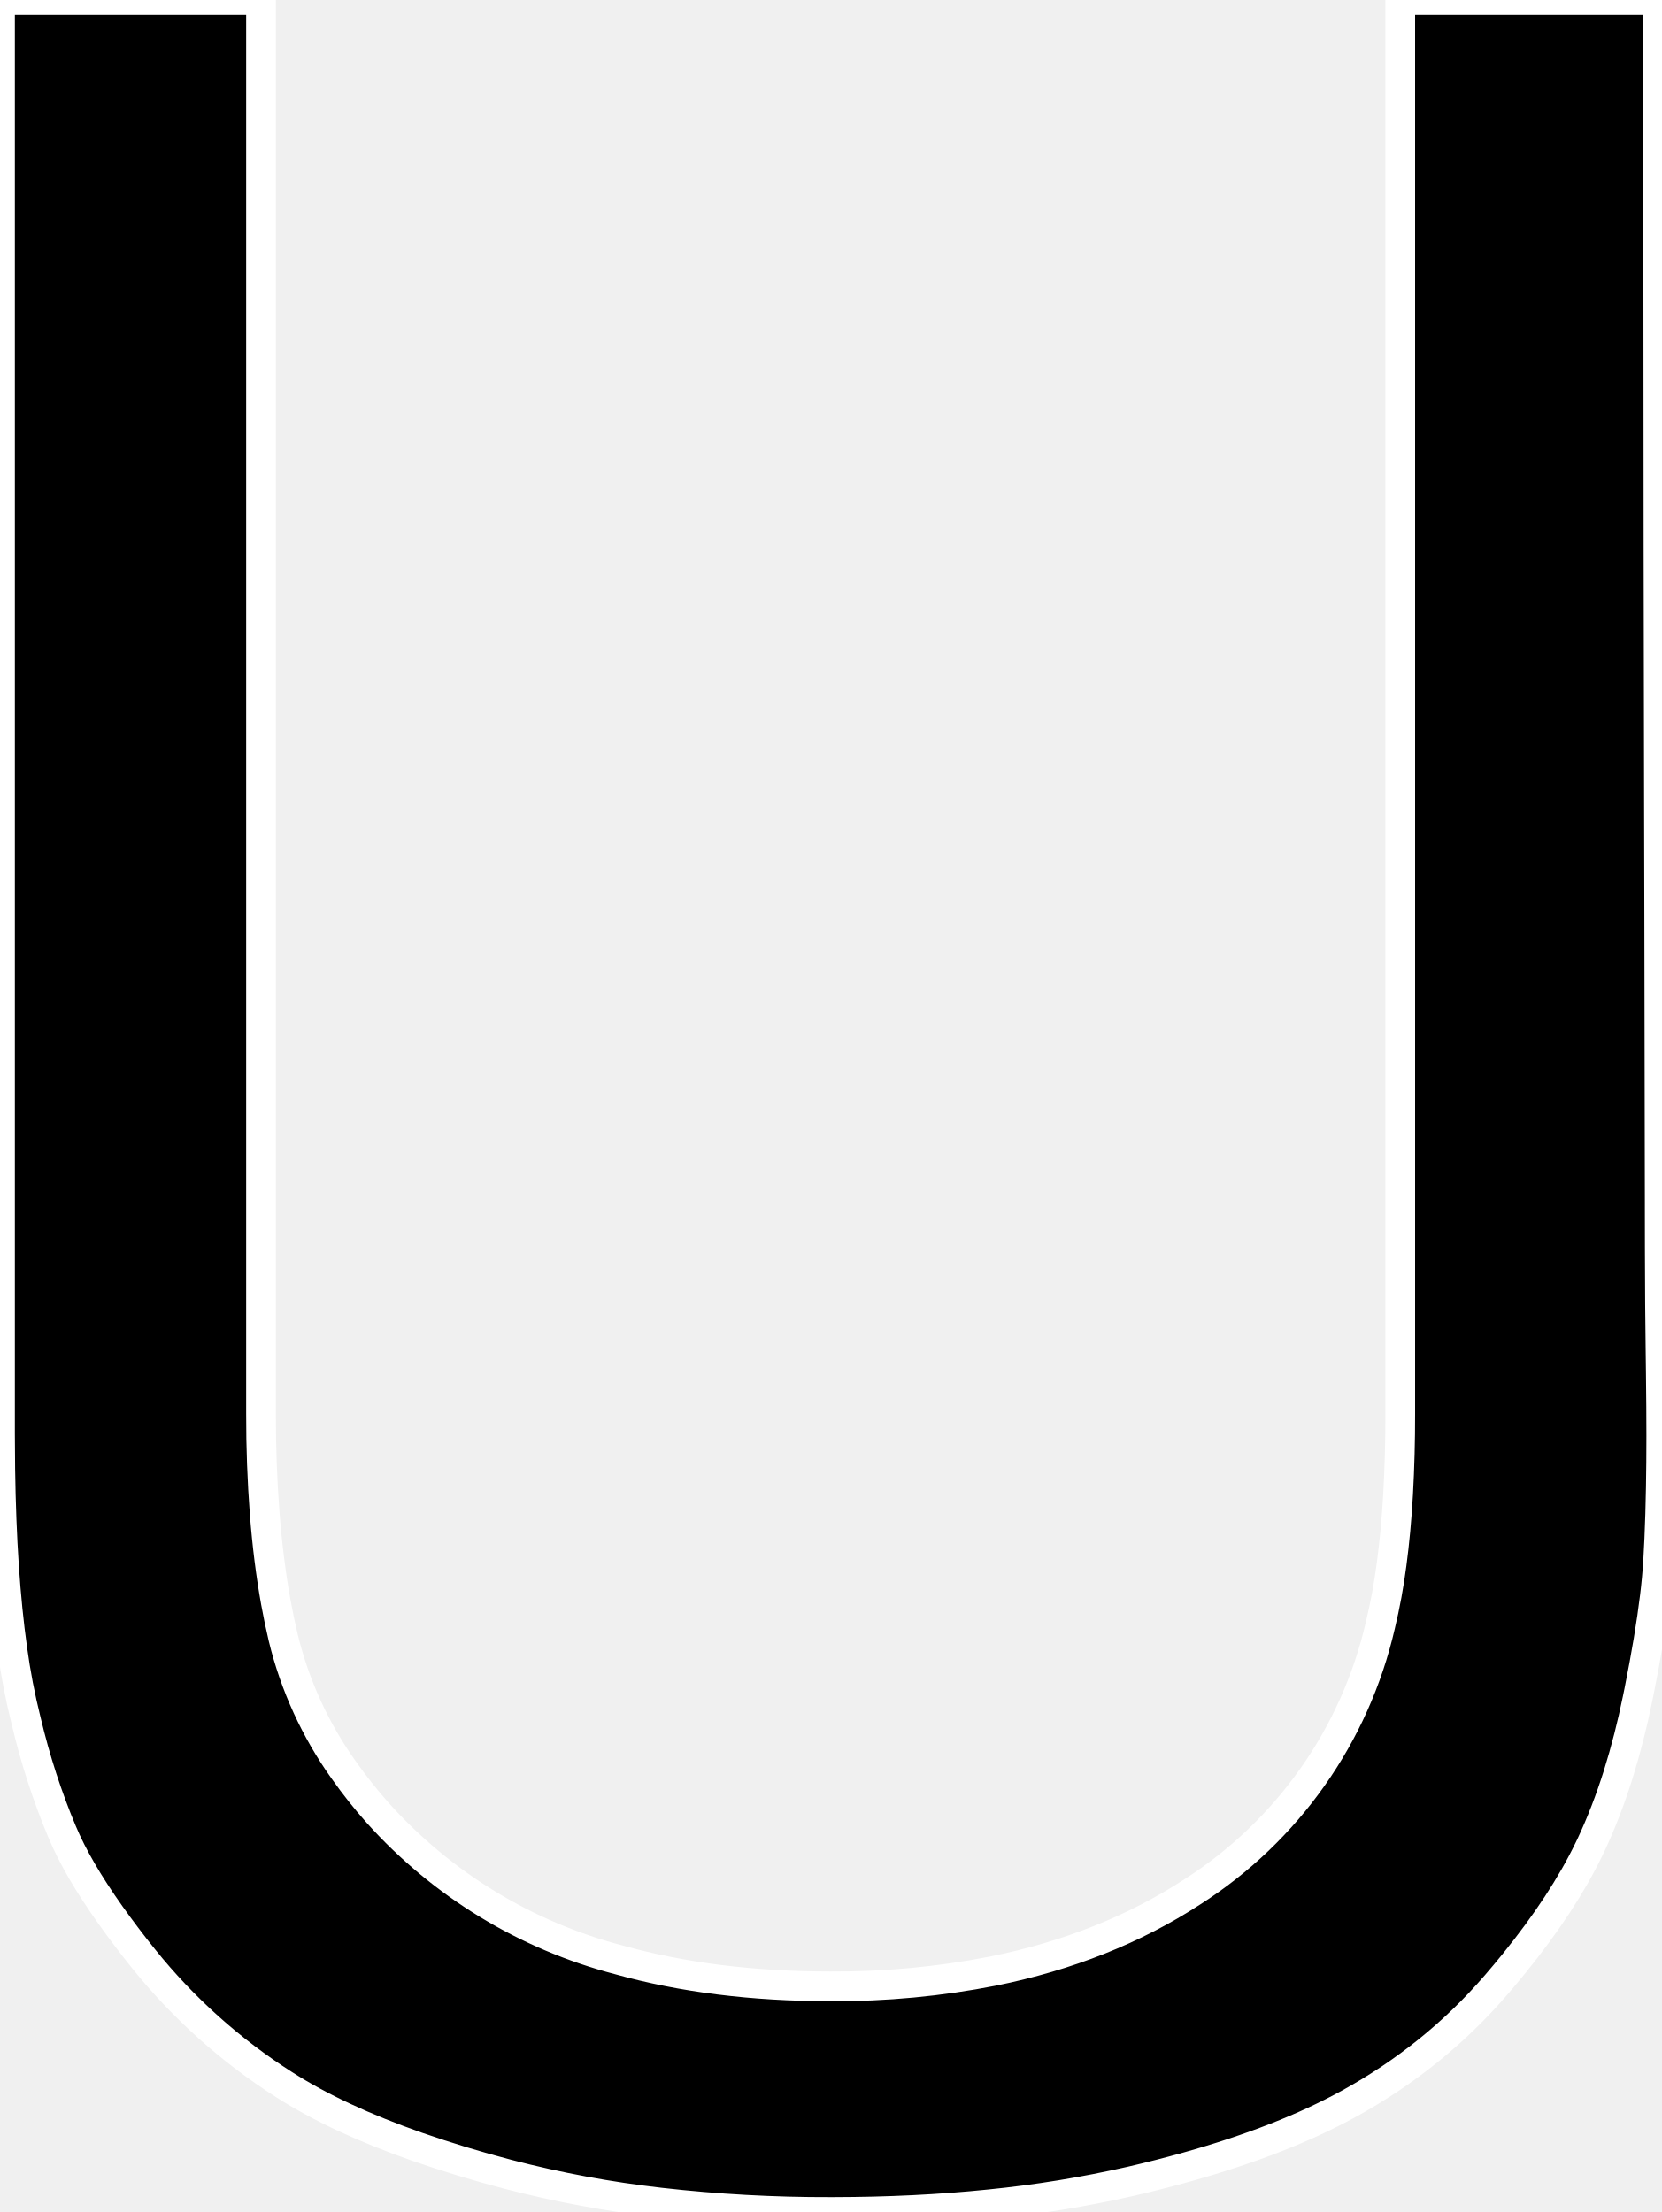
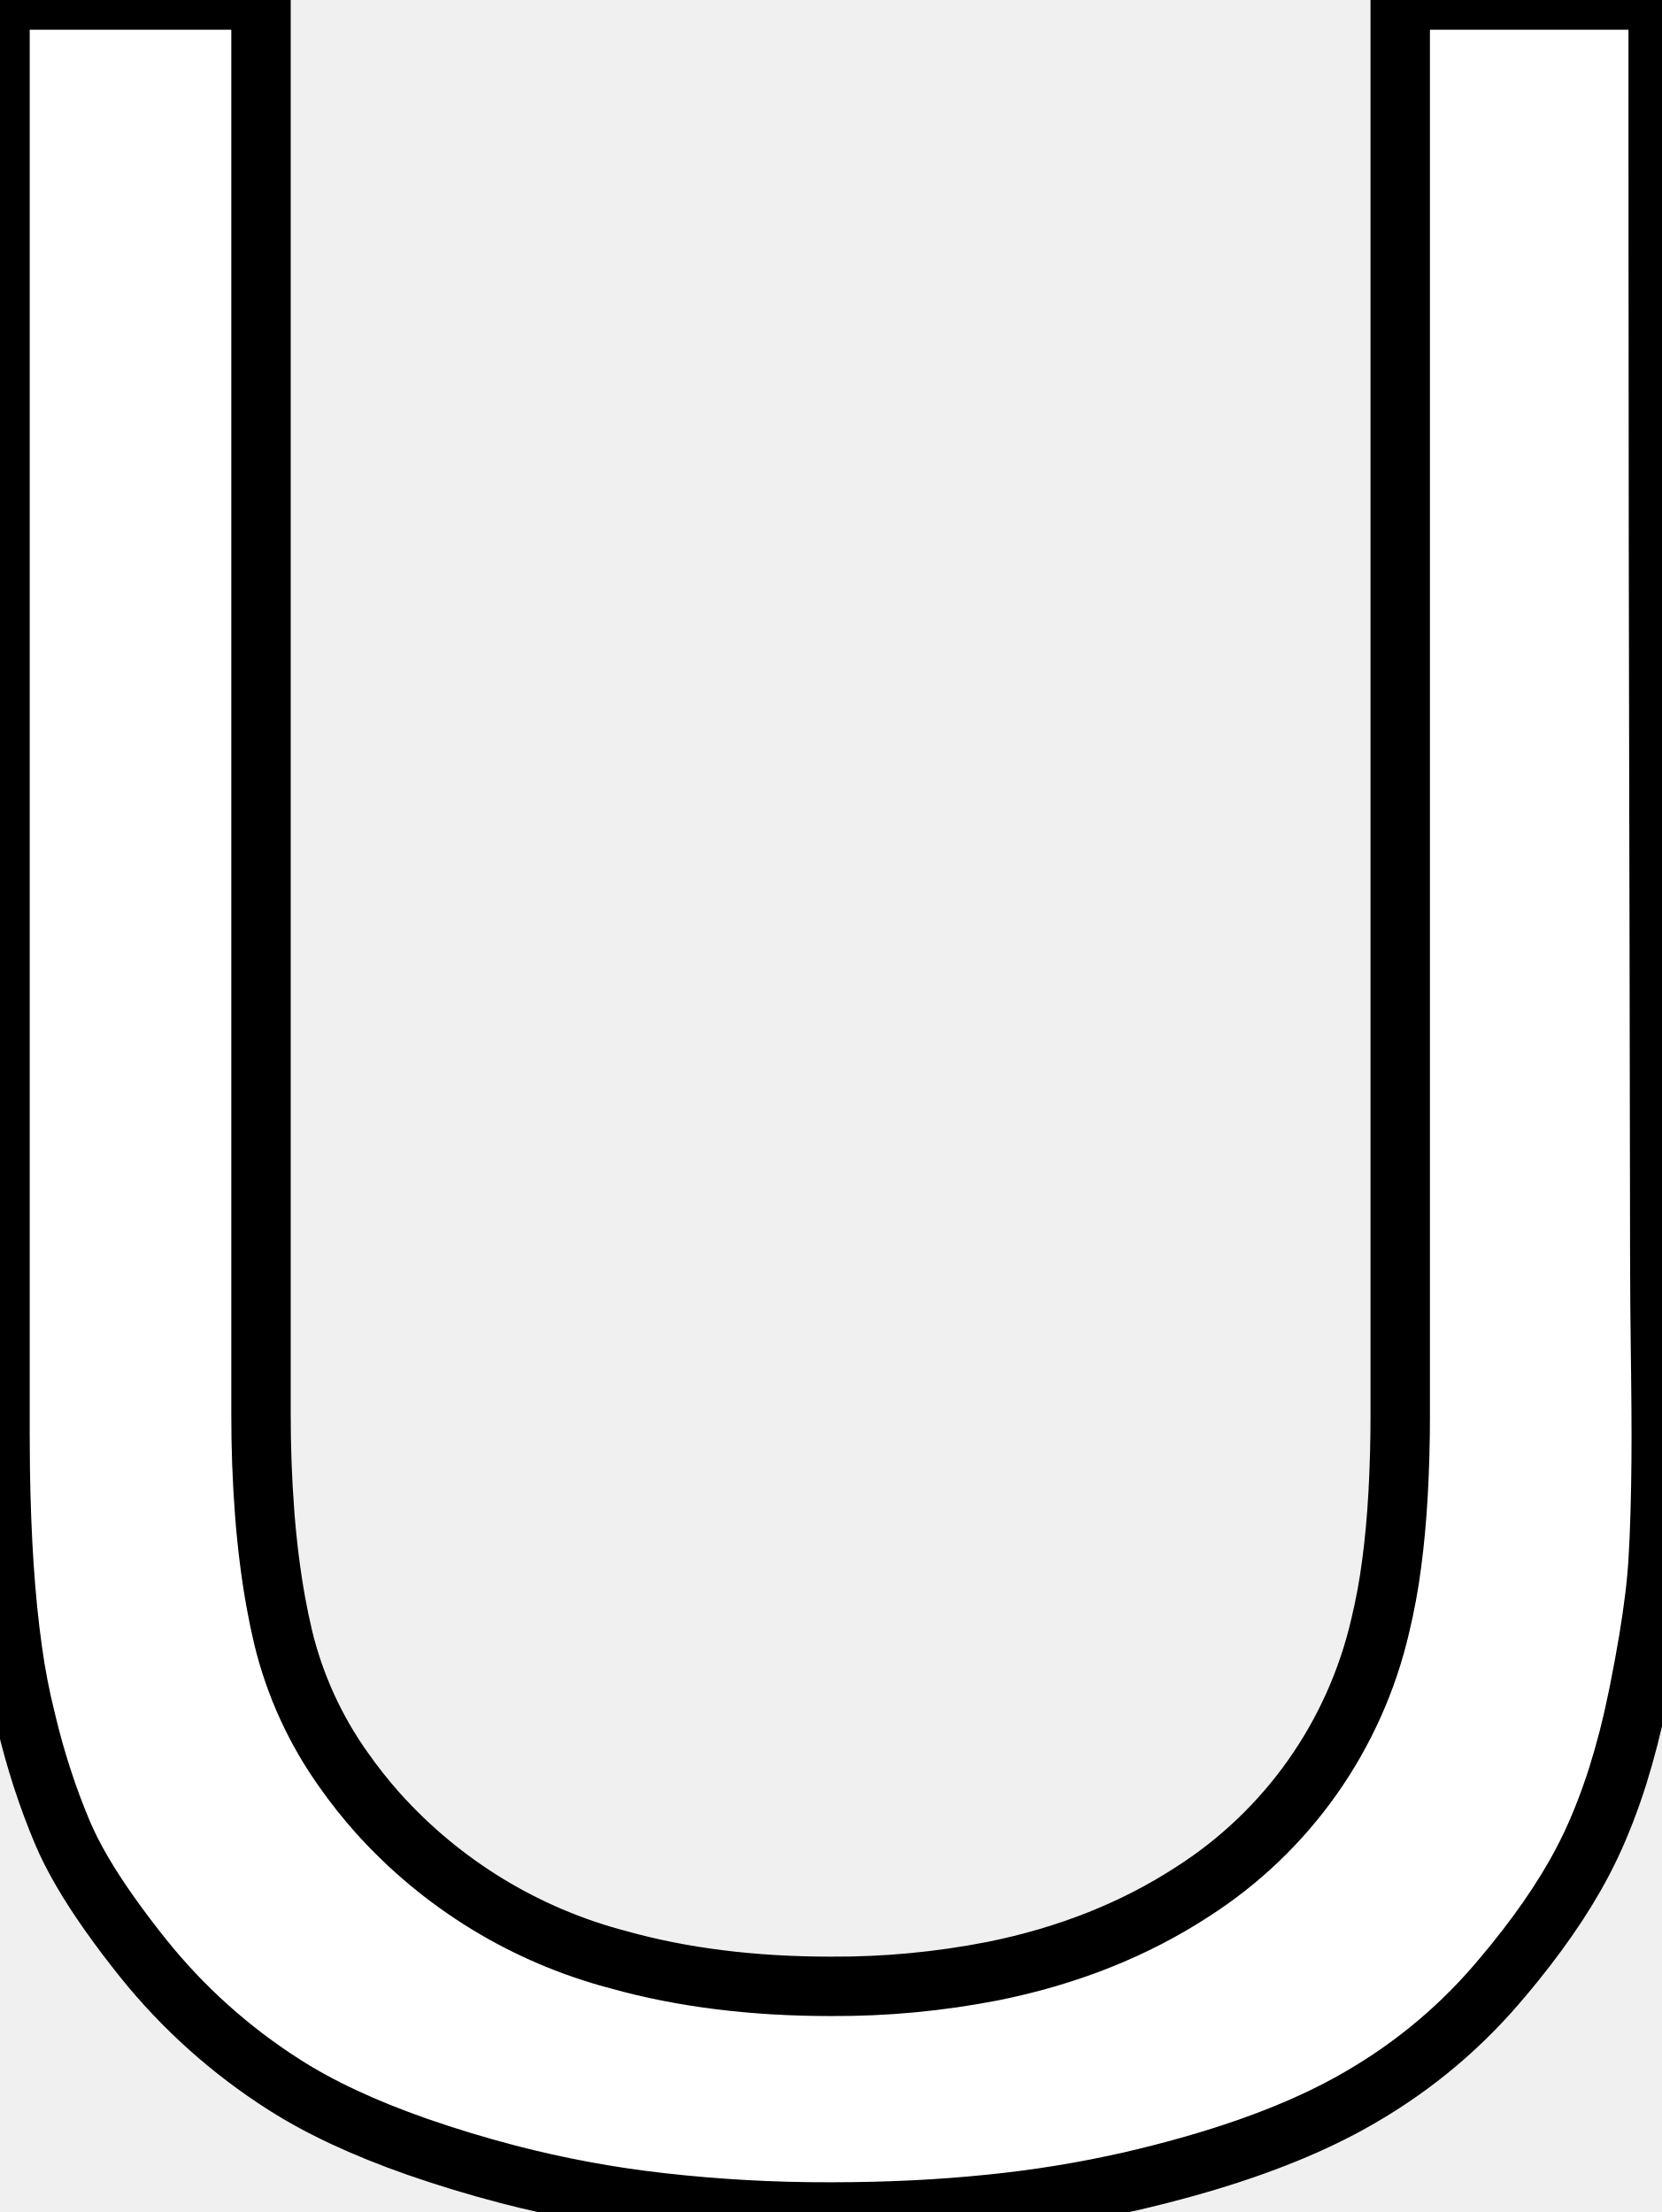
<svg xmlns="http://www.w3.org/2000/svg" width="52.832" height="70.362" viewBox="0 0 52.832 70.362">
-   <g id="svgGroup" stroke-linecap="round" fill-rule="evenodd" font-size="9pt" stroke="#ffffff" stroke-width="0.25mm" fill="#000" style="stroke:#ffffff;stroke-width:0.25mm;fill:#000">
+   <g id="svgGroup" stroke-linecap="round" fill-rule="evenodd" font-size="9pt" stroke="#000000" stroke-width="0.5mm" fill="#ffffff" style="stroke:#000000;stroke-width:0.5mm;fill:#ffffff">
    <path d="M 0 45.605 L 0 0 L 8.301 0 L 8.301 44.971 A 40.82 40.82 0 0 0 8.418 48.149 Q 8.535 49.649 8.77 50.954 A 21.341 21.341 0 0 0 9.009 52.1 A 12.204 12.204 0 0 0 10.934 56.306 A 15.255 15.255 0 0 0 12.012 57.666 A 15.581 15.581 0 0 0 19.685 62.342 Q 22.697 63.184 26.416 63.184 A 26.075 26.075 0 0 0 31.589 62.697 Q 35.157 61.975 37.915 60.181 A 13.705 13.705 0 0 0 43.896 51.709 A 18.58 18.58 0 0 0 44.258 49.745 Q 44.395 48.72 44.463 47.526 A 44.836 44.836 0 0 0 44.531 44.971 L 44.531 0 L 52.734 0 A 17486.611 17486.611 0 0 0 52.736 7.48 Q 52.74 18.164 52.759 25.635 A 23393.719 23393.719 0 0 1 52.767 29.119 Q 52.783 35.861 52.783 38.226 A 726.175 726.175 0 0 1 52.783 38.403 A 553.229 553.229 0 0 0 52.785 39.737 Q 52.789 41.632 52.808 42.896 A 306.926 306.926 0 0 1 52.818 43.703 Q 52.832 44.824 52.832 45.649 A 107.184 107.184 0 0 1 52.832 45.703 A 89.42 89.42 0 0 1 52.818 47.309 Q 52.803 48.183 52.769 48.954 A 48.16 48.16 0 0 1 52.734 49.634 A 18.812 18.812 0 0 1 52.628 50.789 Q 52.472 52.081 52.126 53.805 A 62.342 62.342 0 0 1 52.075 54.053 A 24.331 24.331 0 0 1 51.458 56.461 Q 51.081 57.657 50.602 58.678 A 15.003 15.003 0 0 1 50.537 58.813 Q 49.706 60.537 48.152 62.455 A 29.538 29.538 0 0 1 47.583 63.135 Q 45.605 65.43 42.896 66.919 Q 40.789 68.077 37.768 68.924 A 40.219 40.219 0 0 1 35.962 69.385 A 36.439 36.439 0 0 1 31.464 70.117 Q 29.114 70.358 26.499 70.361 A 57.877 57.877 0 0 1 26.416 70.361 A 46.815 46.815 0 0 1 20.996 70.062 A 34.803 34.803 0 0 1 16.162 69.165 A 38.177 38.177 0 0 1 13.271 68.288 Q 10.732 67.398 9.033 66.309 A 18.456 18.456 0 0 1 4.565 62.305 A 29.433 29.433 0 0 1 3.505 60.904 Q 2.464 59.435 1.978 58.276 Q 1.27 56.592 0.83 54.736 A 20.767 20.767 0 0 1 0.392 52.46 Q 0.055 50.06 0.008 46.723 A 78.678 78.678 0 0 1 0 45.605 Z" vector-effect="non-scaling-stroke" />
  </g>
</svg>
